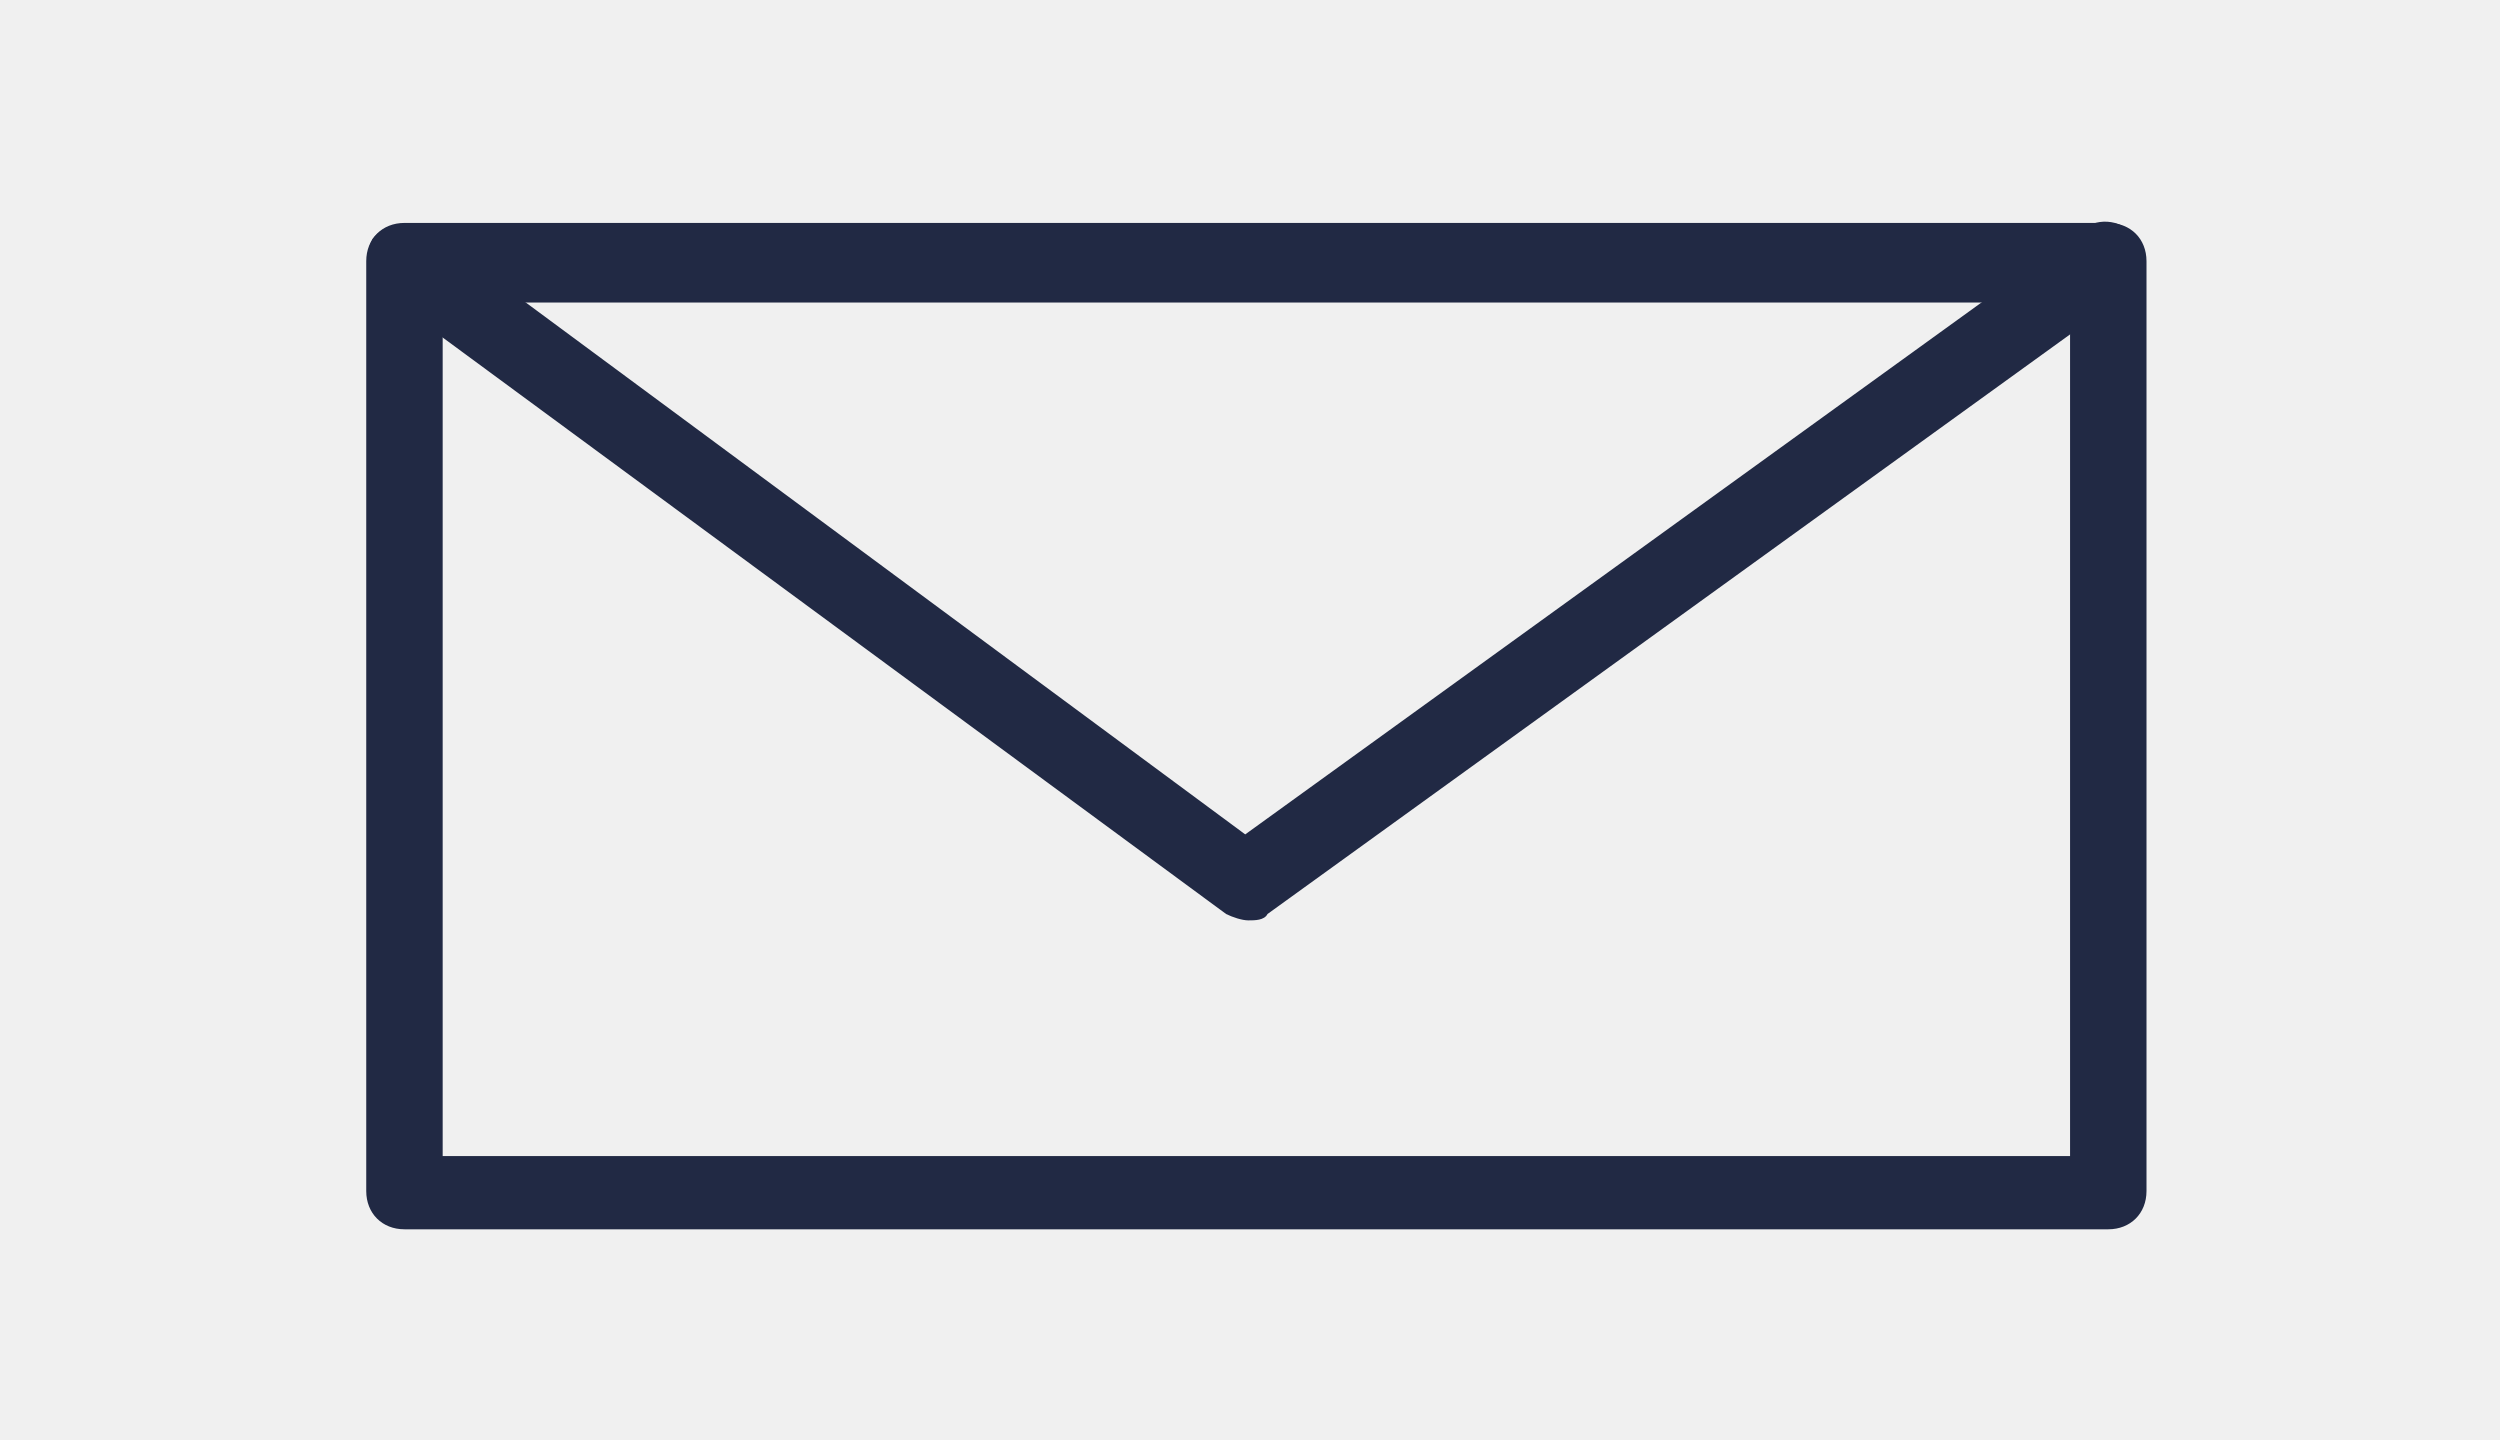
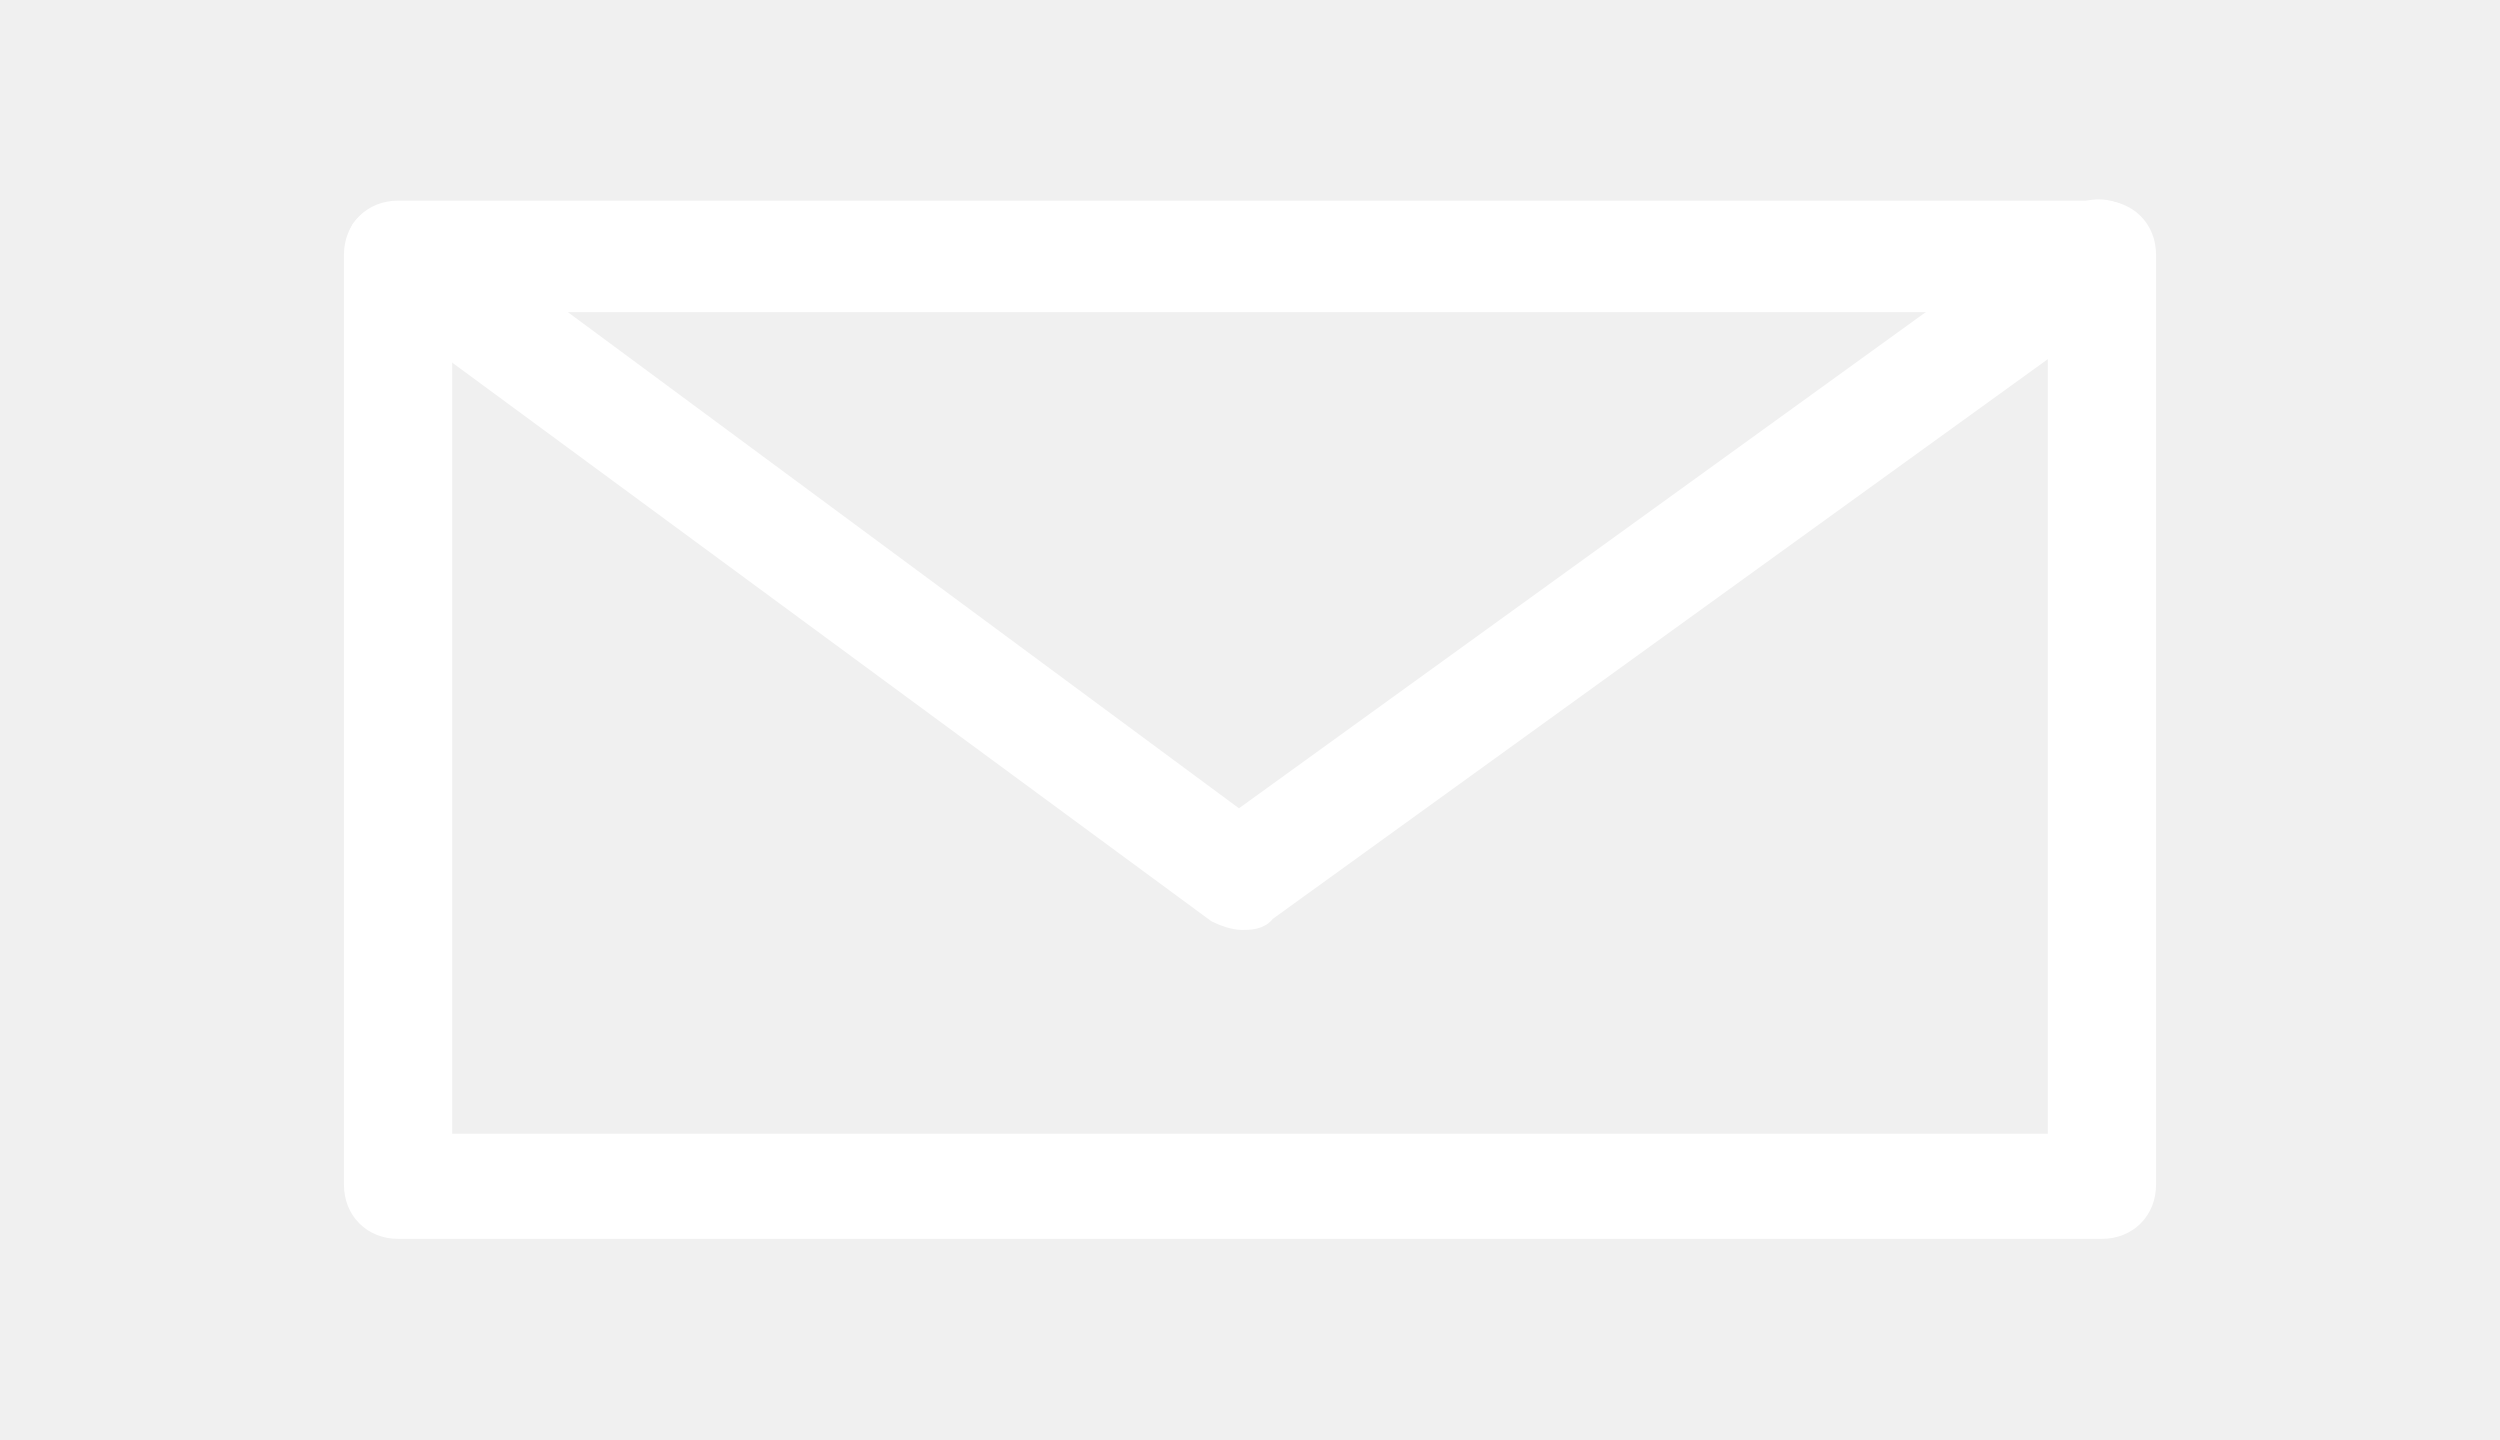
<svg xmlns="http://www.w3.org/2000/svg" version="1.1" id="Layer_1" x="0px" y="0px" viewBox="-266 374.8 78.5 45.2" style="enable-background:new -266 374.8 78.5 45.2;" xml:space="preserve">
  <style type="text/css">
- 	.st0{fill:#212944;}
+ 	.st0{fill:#FFFFFF;stroke:#FFFFFF;stroke-miterlimit:10;}
</style>
  <g>
-     <path class="st0" d="M-199.8,413.4h-53.5c-0.7,0-1.2-0.5-1.2-1.2v-29.2c0-0.7,0.5-1.2,1.2-1.2h53.5c0.7,0,1.2,0.5,1.2,1.2v29.2   C-198.6,412.9-199.1,413.4-199.8,413.4z M-252.1,411.1h51.1v-26.8h-51.1V411.1z" />
+     <path class="st0" d="M-200,413.2h-53.5c-0.7,0-1.2-0.5-1.2-1.2v-29.2c0-0.7,0.5-1.2,1.2-1.2h53.5c0.7,0,1.2,0.5,1.2,1.2V412   C-198.8,412.7-199.3,413.2-200,413.2z M-252.3,410.9h51.1v-26.8h-51.1V410.9z" />
  </g>
  <g>
-     <path class="st0" d="M-226.8,403.7c-0.2,0-0.5-0.1-0.7-0.2L-254,384c-0.5-0.4-0.6-1.1-0.3-1.7c0.4-0.5,1.1-0.6,1.7-0.3l25.7,19   l26.3-19c0.5-0.4,1.3-0.3,1.7,0.3c0.4,0.5,0.3,1.3-0.3,1.7l-27,19.5C-226.3,403.7-226.6,403.7-226.8,403.7z" />
+     <path class="st0" d="M-227,403.5c-0.2,0-0.5-0.1-0.7-0.2l-26.5-19.5c-0.5-0.4-0.6-1.1-0.3-1.7c0.4-0.5,1.1-0.6,1.7-0.3l25.7,19   l26.3-19c0.5-0.4,1.3-0.3,1.7,0.3c0.4,0.5,0.3,1.3-0.3,1.7l-27,19.5C-226.5,403.5-226.8,403.5-227,403.5z" />
  </g>
</svg>
